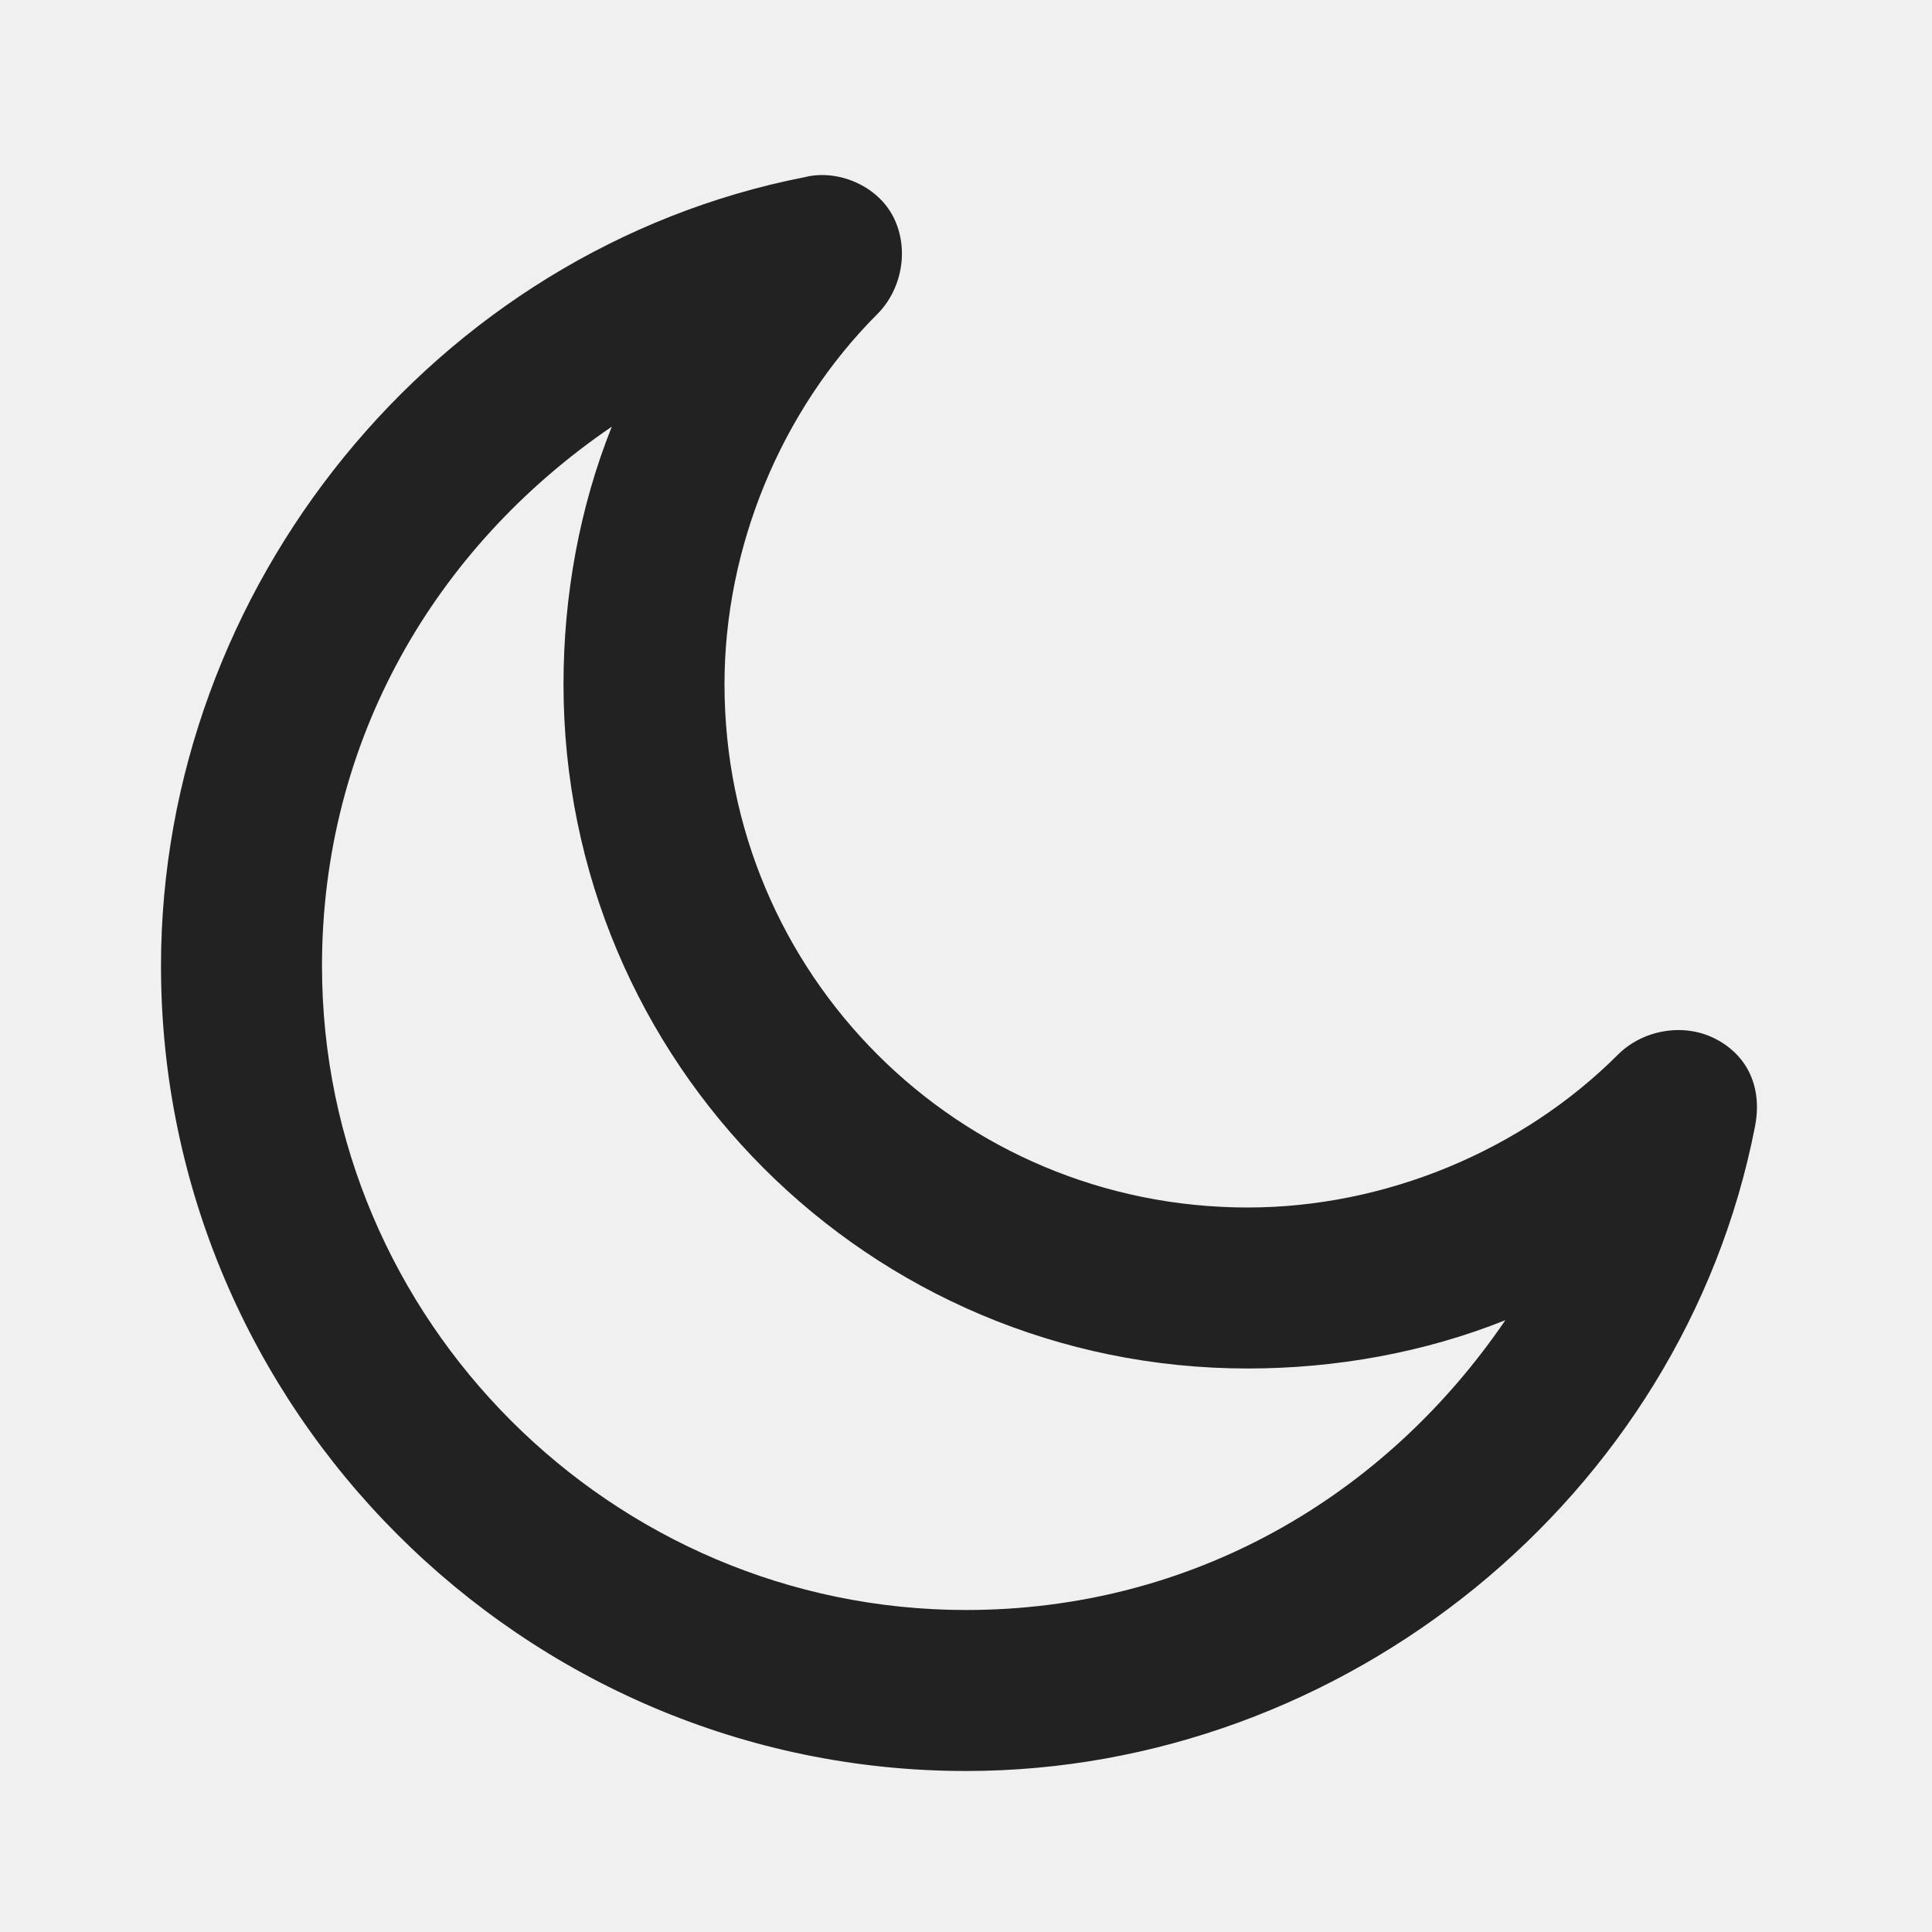
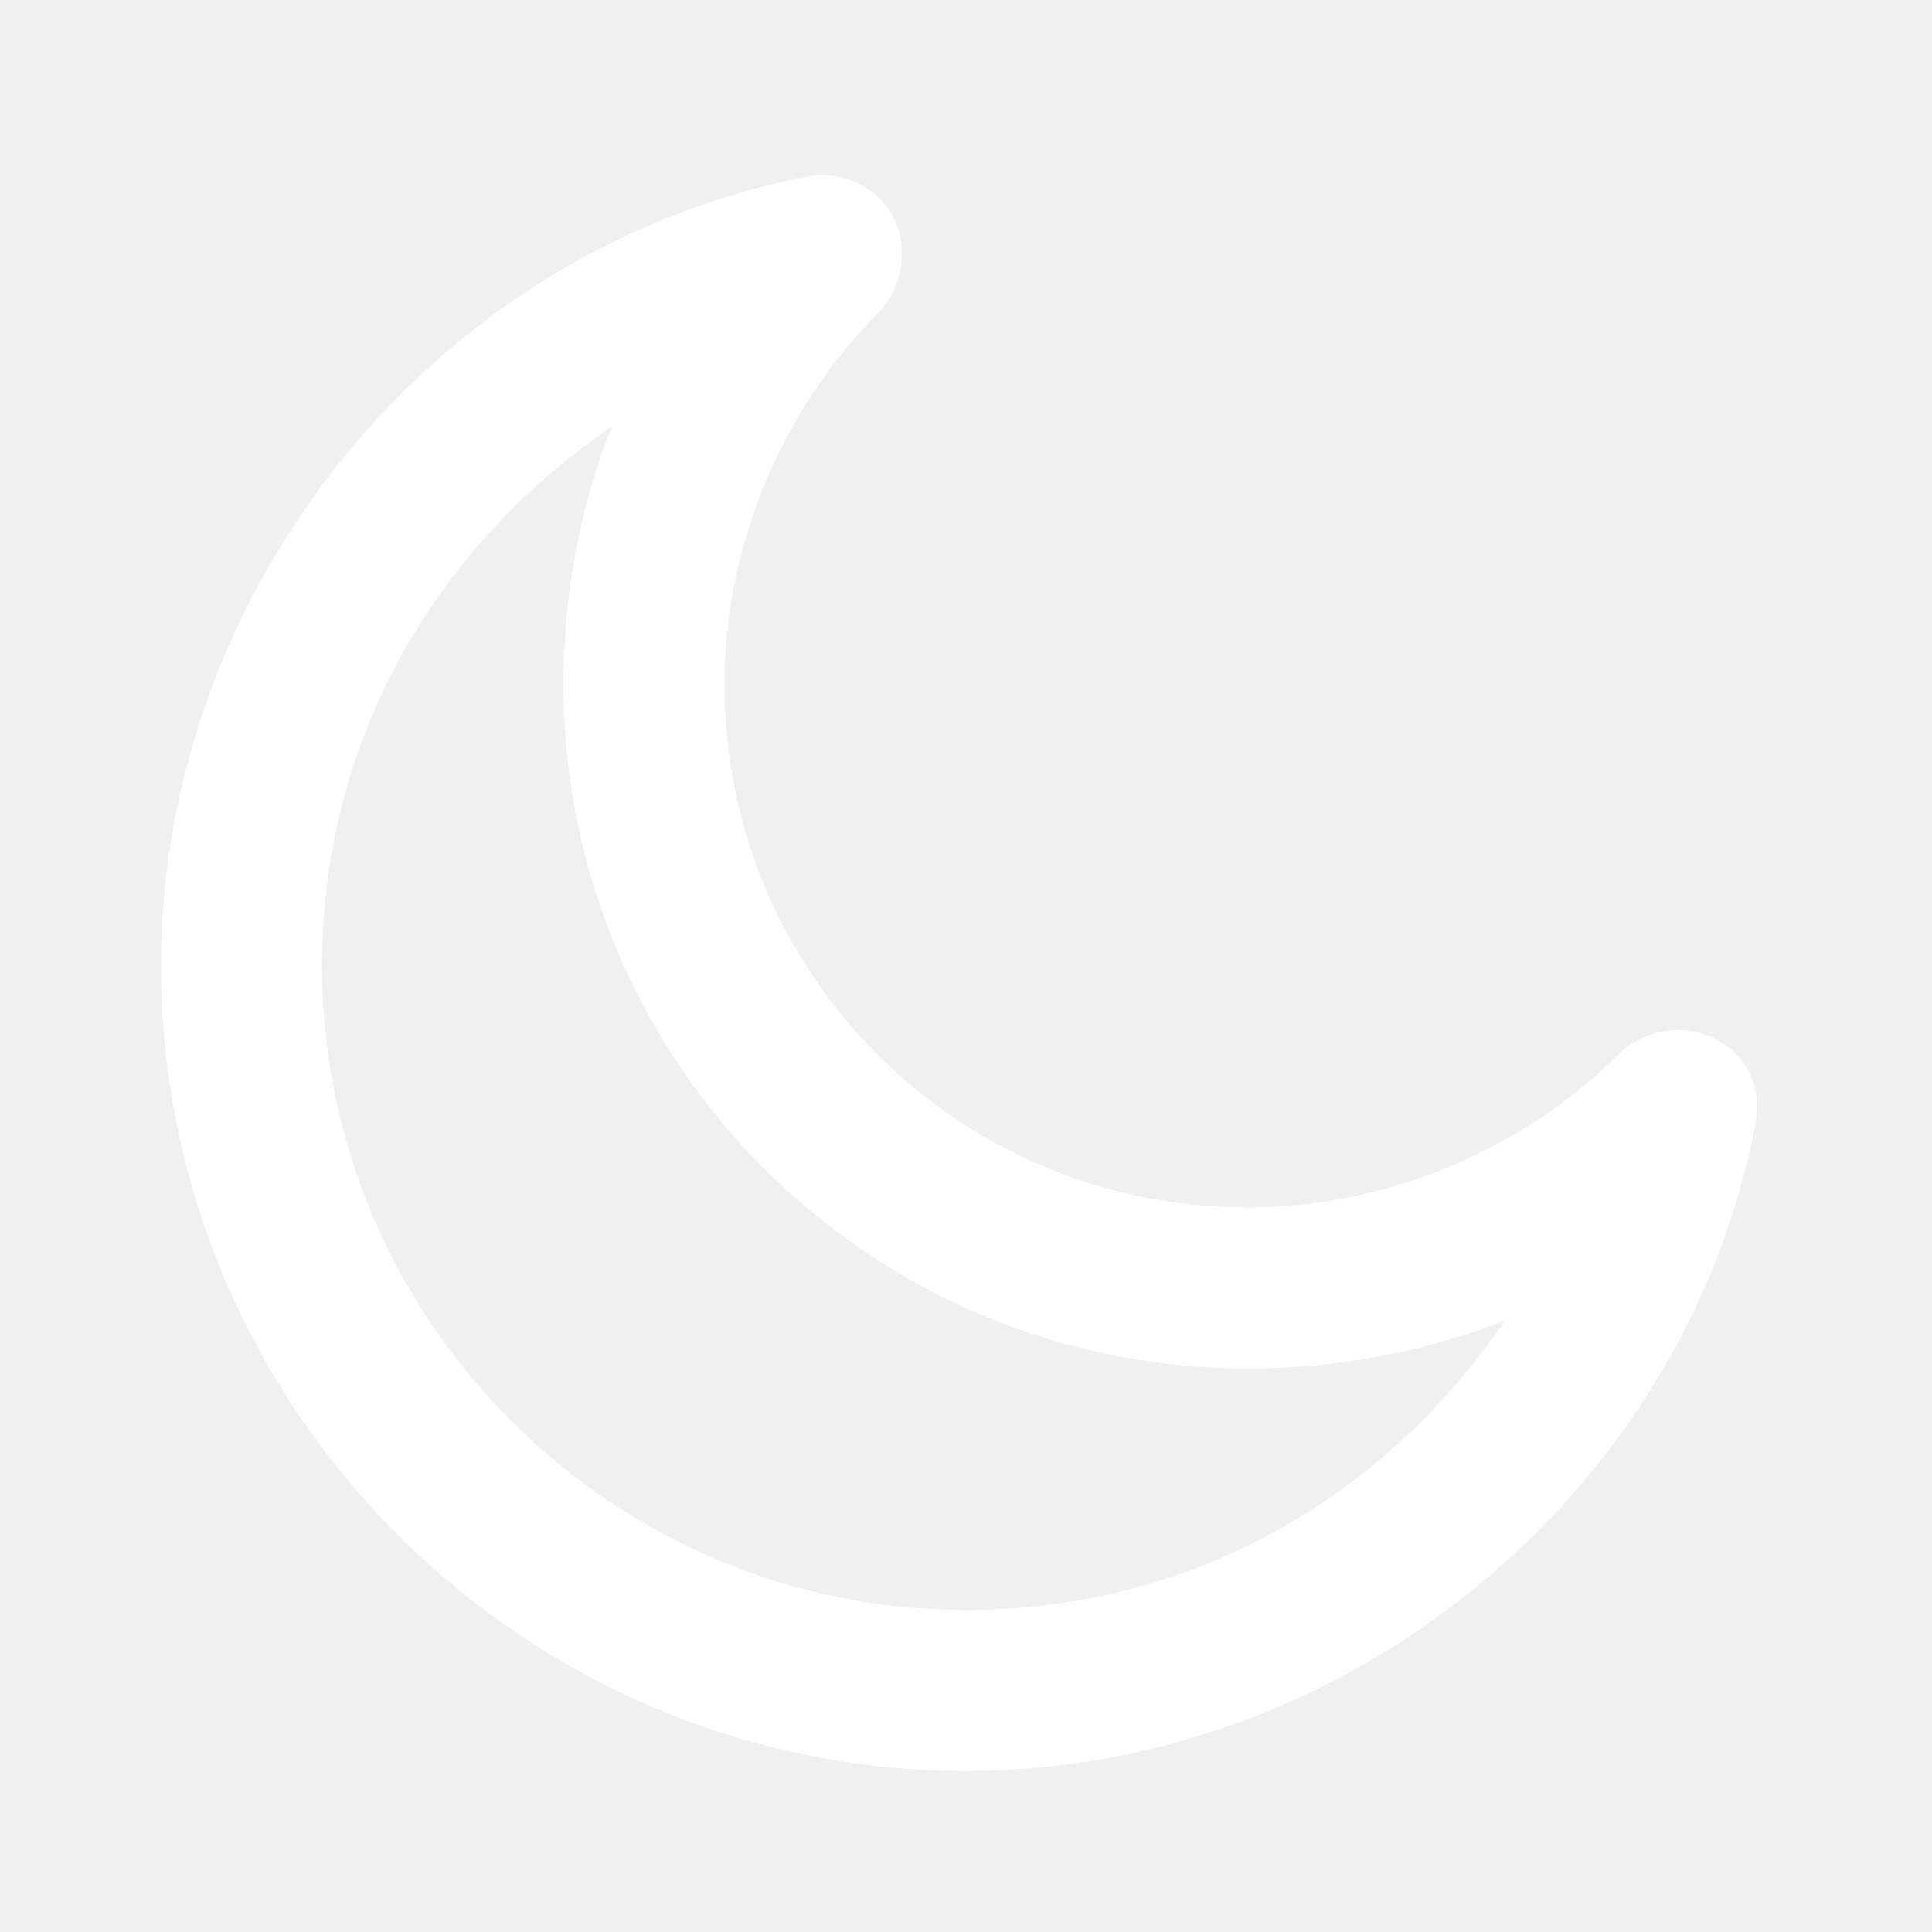
- <svg xmlns="http://www.w3.org/2000/svg" style="enable-background:new 0 0 24 24; fill:#222" version="1.1" viewBox="0 0 24 24" xml:space="preserve">
+ <svg xmlns="http://www.w3.org/2000/svg" style="enable-background:new 0 0 24 24; fill:#fff" version="1.1" stroke-width="1.5" viewBox="0 0 24 24" xml:space="preserve">
  <style type="text/css">
- 	.st0{opacity:0.2;fill:none;stroke:#000000;stroke-width:5.000000e-02;stroke-miterlimit:10;}
- 	.st1{fill:none;stroke:#000000;stroke-width:2;stroke-linecap:round;stroke-linejoin:round;stroke-miterlimit:10;}
+ 	.st0{opacity:0.2;fill:none;stroke:#000000;stroke-width:3.000000e-02;stroke-miterlimit:10;}
+ 	.st1{fill:none;stroke:#000000;stroke-width:1.5;stroke-linecap:round;stroke-linejoin:round;stroke-miterlimit:10;}
</style>
  <g id="Layer_1" />
  <g id="Layer_2">
    <g>
      <path d="M12,22C6.5,22,2,17.5,2,12c0-4.7,3.4-8.9,8-9.8c0.4-0.1,0.9,0.1,1.1,0.5c0.2,0.4,0.1,0.9-0.2,1.2C9.7,5.1,9,6.8,9,8.5    c0,3.6,2.9,6.5,6.5,6.5c1.7,0,3.4-0.7,4.6-1.9c0.3-0.3,0.8-0.4,1.2-0.2c0.4,0.2,0.6,0.6,0.5,1.1C20.9,18.6,16.7,22,12,22z     M7.6,5.3C5.4,6.8,4,9.2,4,12c0,4.4,3.6,8,8,8c2.8,0,5.2-1.4,6.7-3.6c-1,0.4-2.1,0.6-3.2,0.6C10.8,17,7,13.2,7,8.5    C7,7.4,7.2,6.3,7.6,5.3z" />
    </g>
  </g>
</svg>
